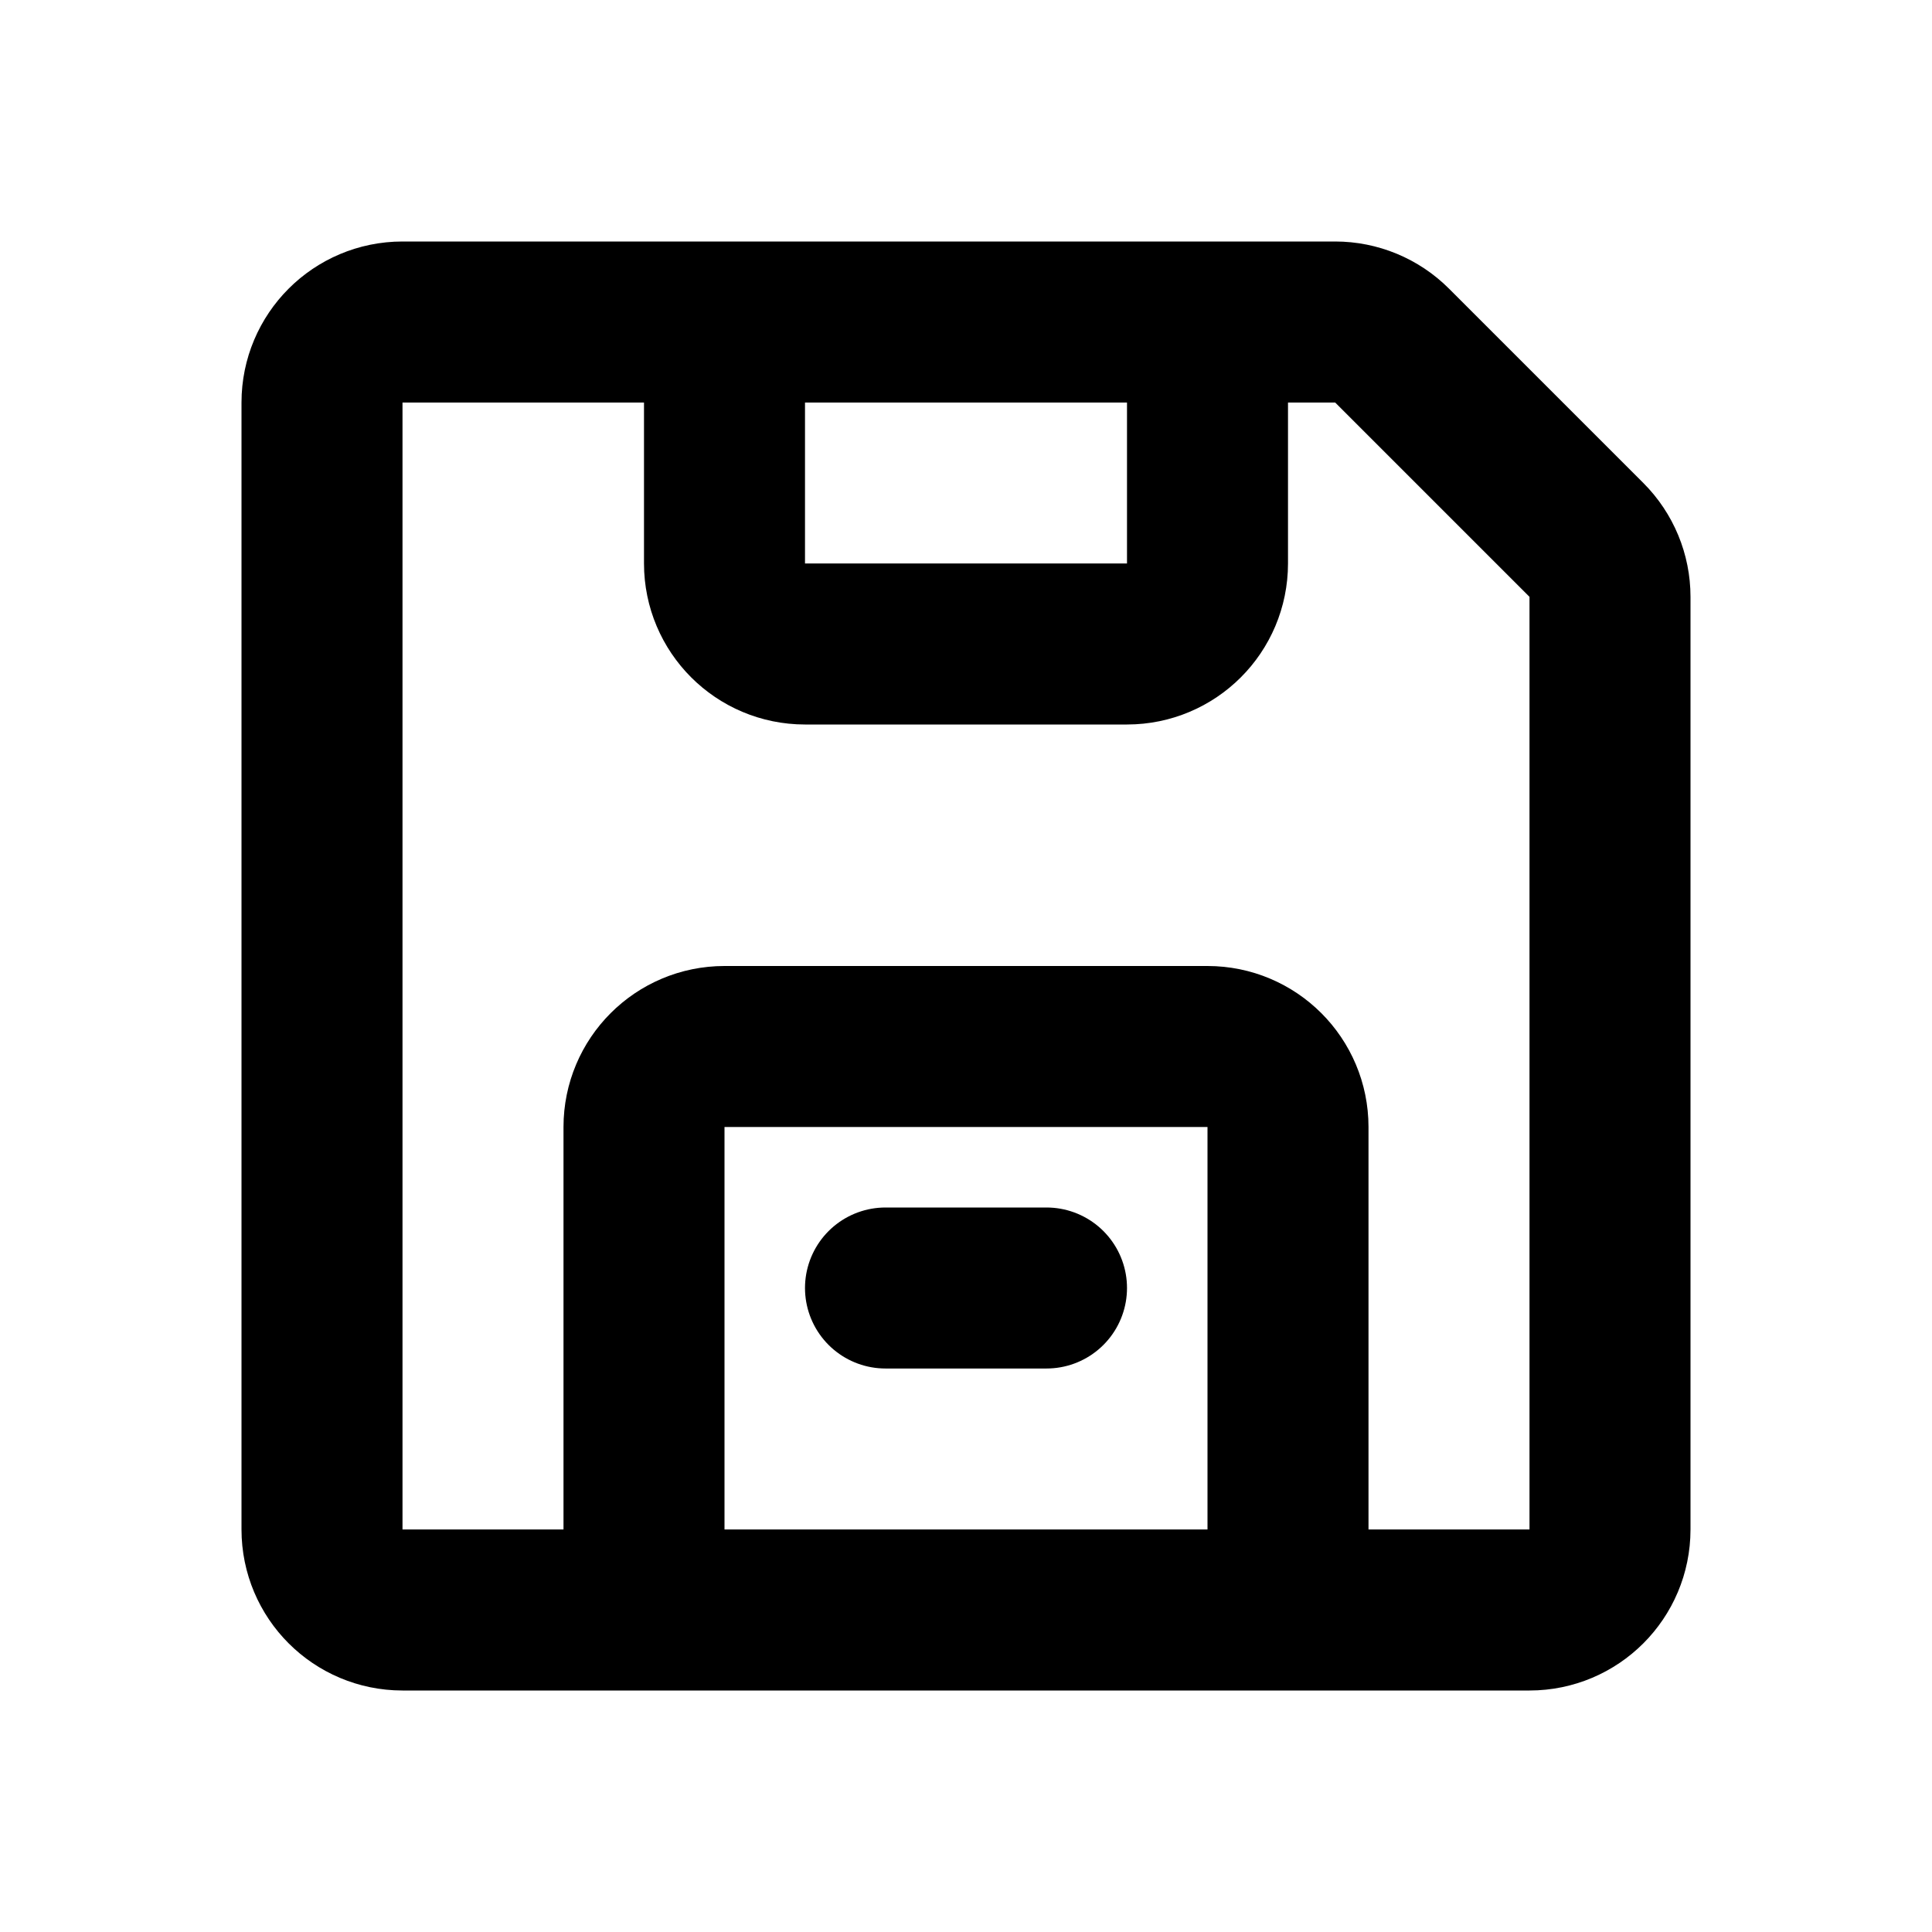
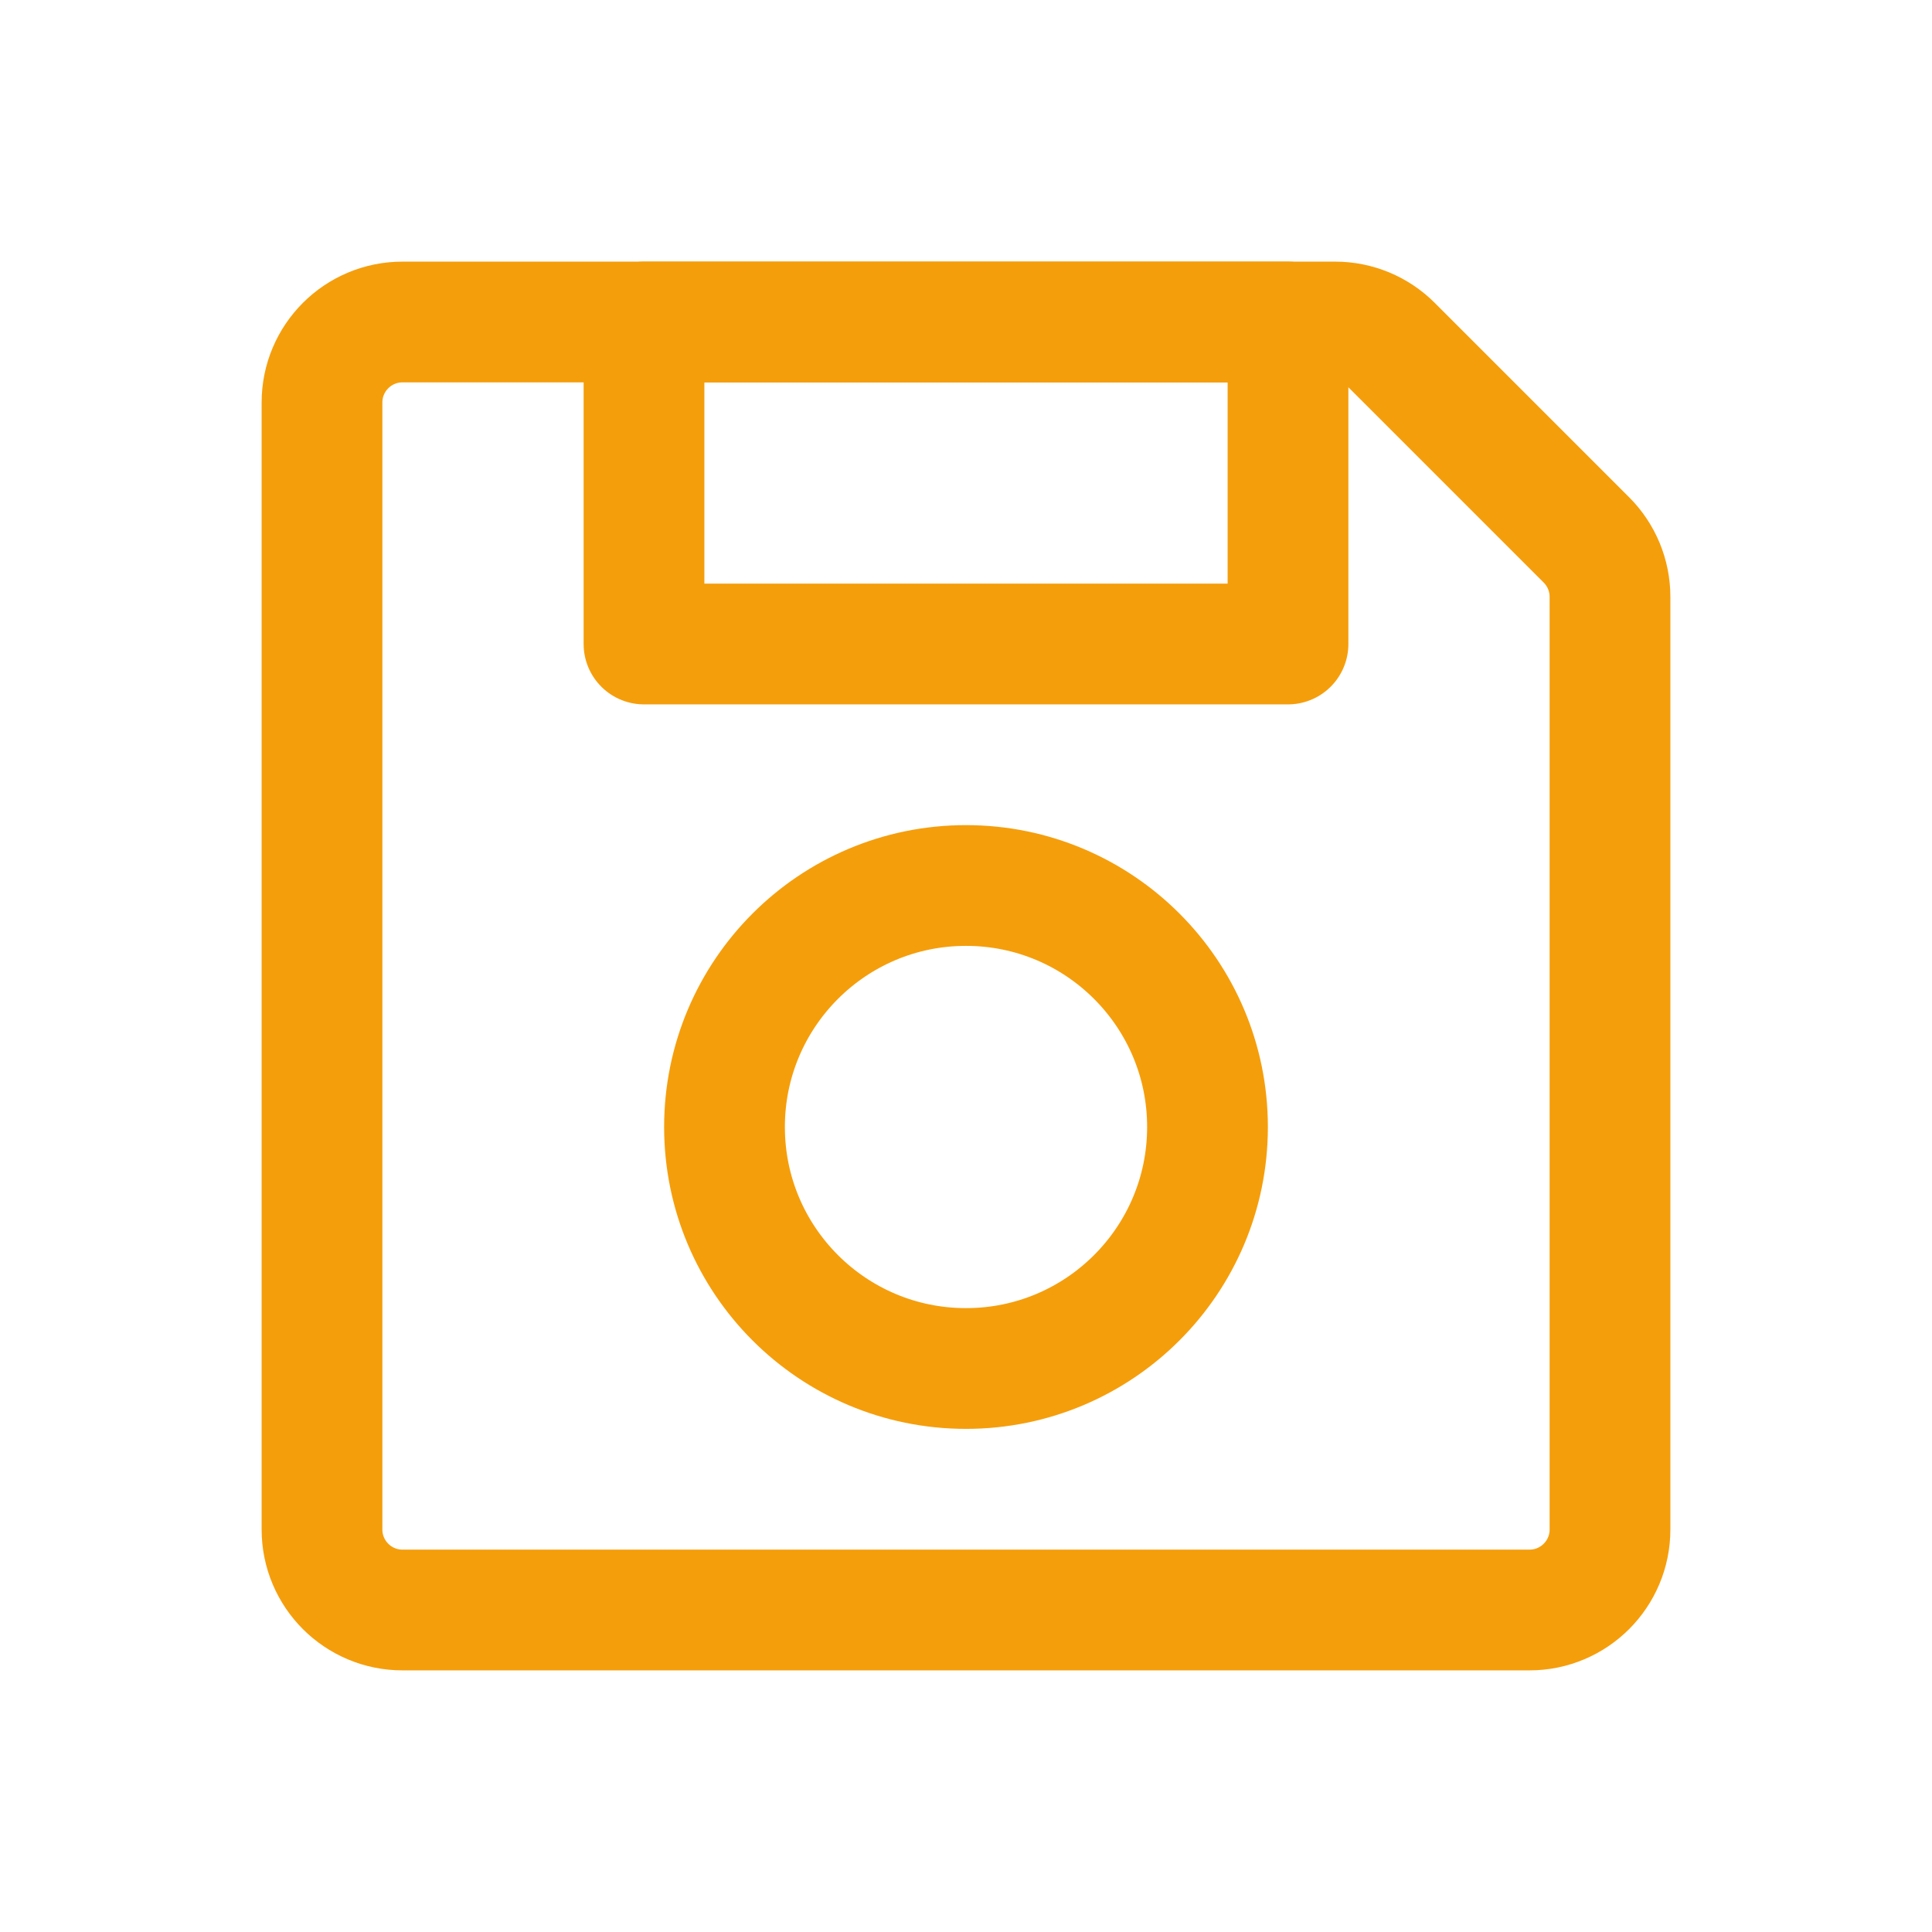
- <svg xmlns="http://www.w3.org/2000/svg" class="w-6 h-6 text-gray-800 dark:text-white" aria-hidden="true" width="24" height="24" fill="none" viewBox="0 0 24 24">
-   <path stroke="currentColor" stroke-linecap="round" stroke-width="2" d="M11 16h2m6.707-9.293-2.414-2.414A1 1 0 0 0 16.586 4H5a1 1 0 0 0-1 1v14a1 1 0 0 0 1 1h14a1 1 0 0 0 1-1V7.414a1 1 0 0 0-.293-.707ZM16 20v-6a1 1 0 0 0-1-1H9a1 1 0 0 0-1 1v6h8ZM9 4h6v3a1 1 0 0 1-1 1h-4a1 1 0 0 1-1-1V4Z" />
+ <svg xmlns="http://www.w3.org/2000/svg" aria-hidden="true" width="24" height="24" fill="none" viewBox="0 0 24 24">
+   <path stroke="#f59e0b" stroke-linejoin="round" stroke-width="1.5" d="M4 5a1 1 0 0 1 1-1h11.586a1 1 0 0 1 .707.293l2.414 2.414a1 1 0 0 1 .293.707V19a1 1 0 0 1-1 1H5a1 1 0 0 1-1-1V5Z" />
+   <path stroke="#f59e0b" stroke-linejoin="round" stroke-width="1.5" d="M8 4h8v4H8V4Zm7 10a3 3 0 1 1-6 0 3 3 0 0 1 6 0Z" />
</svg>
